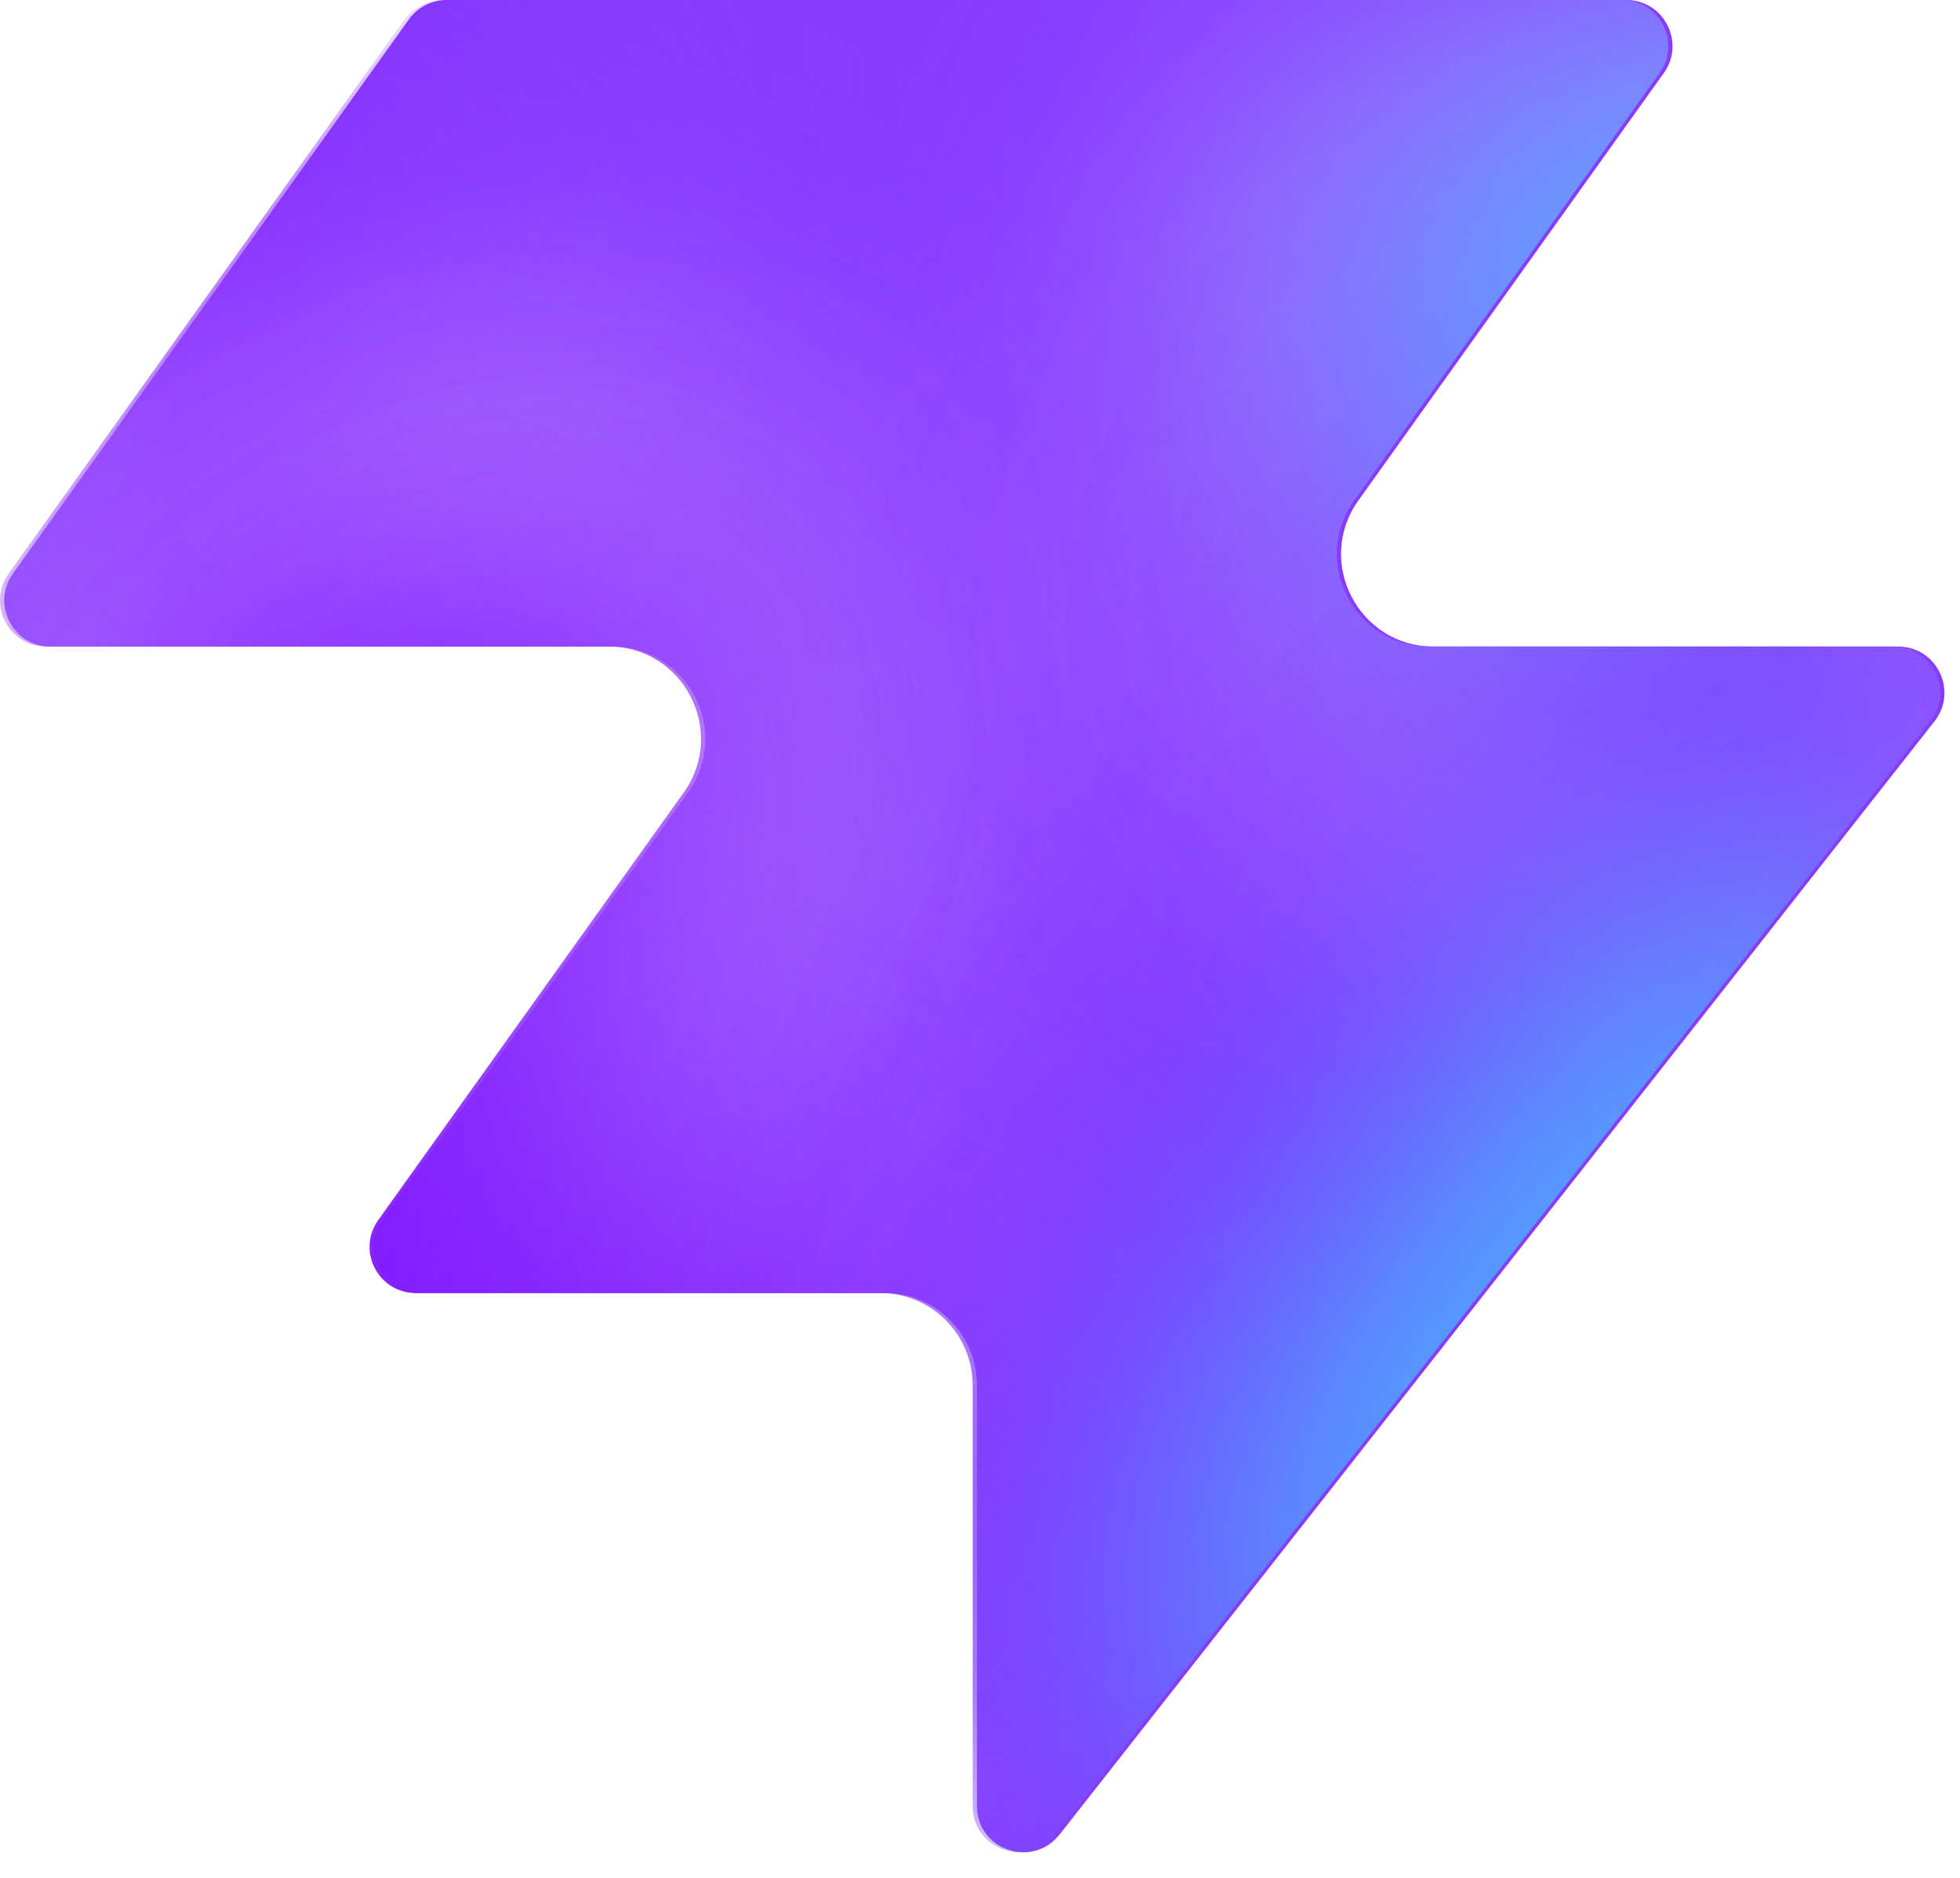
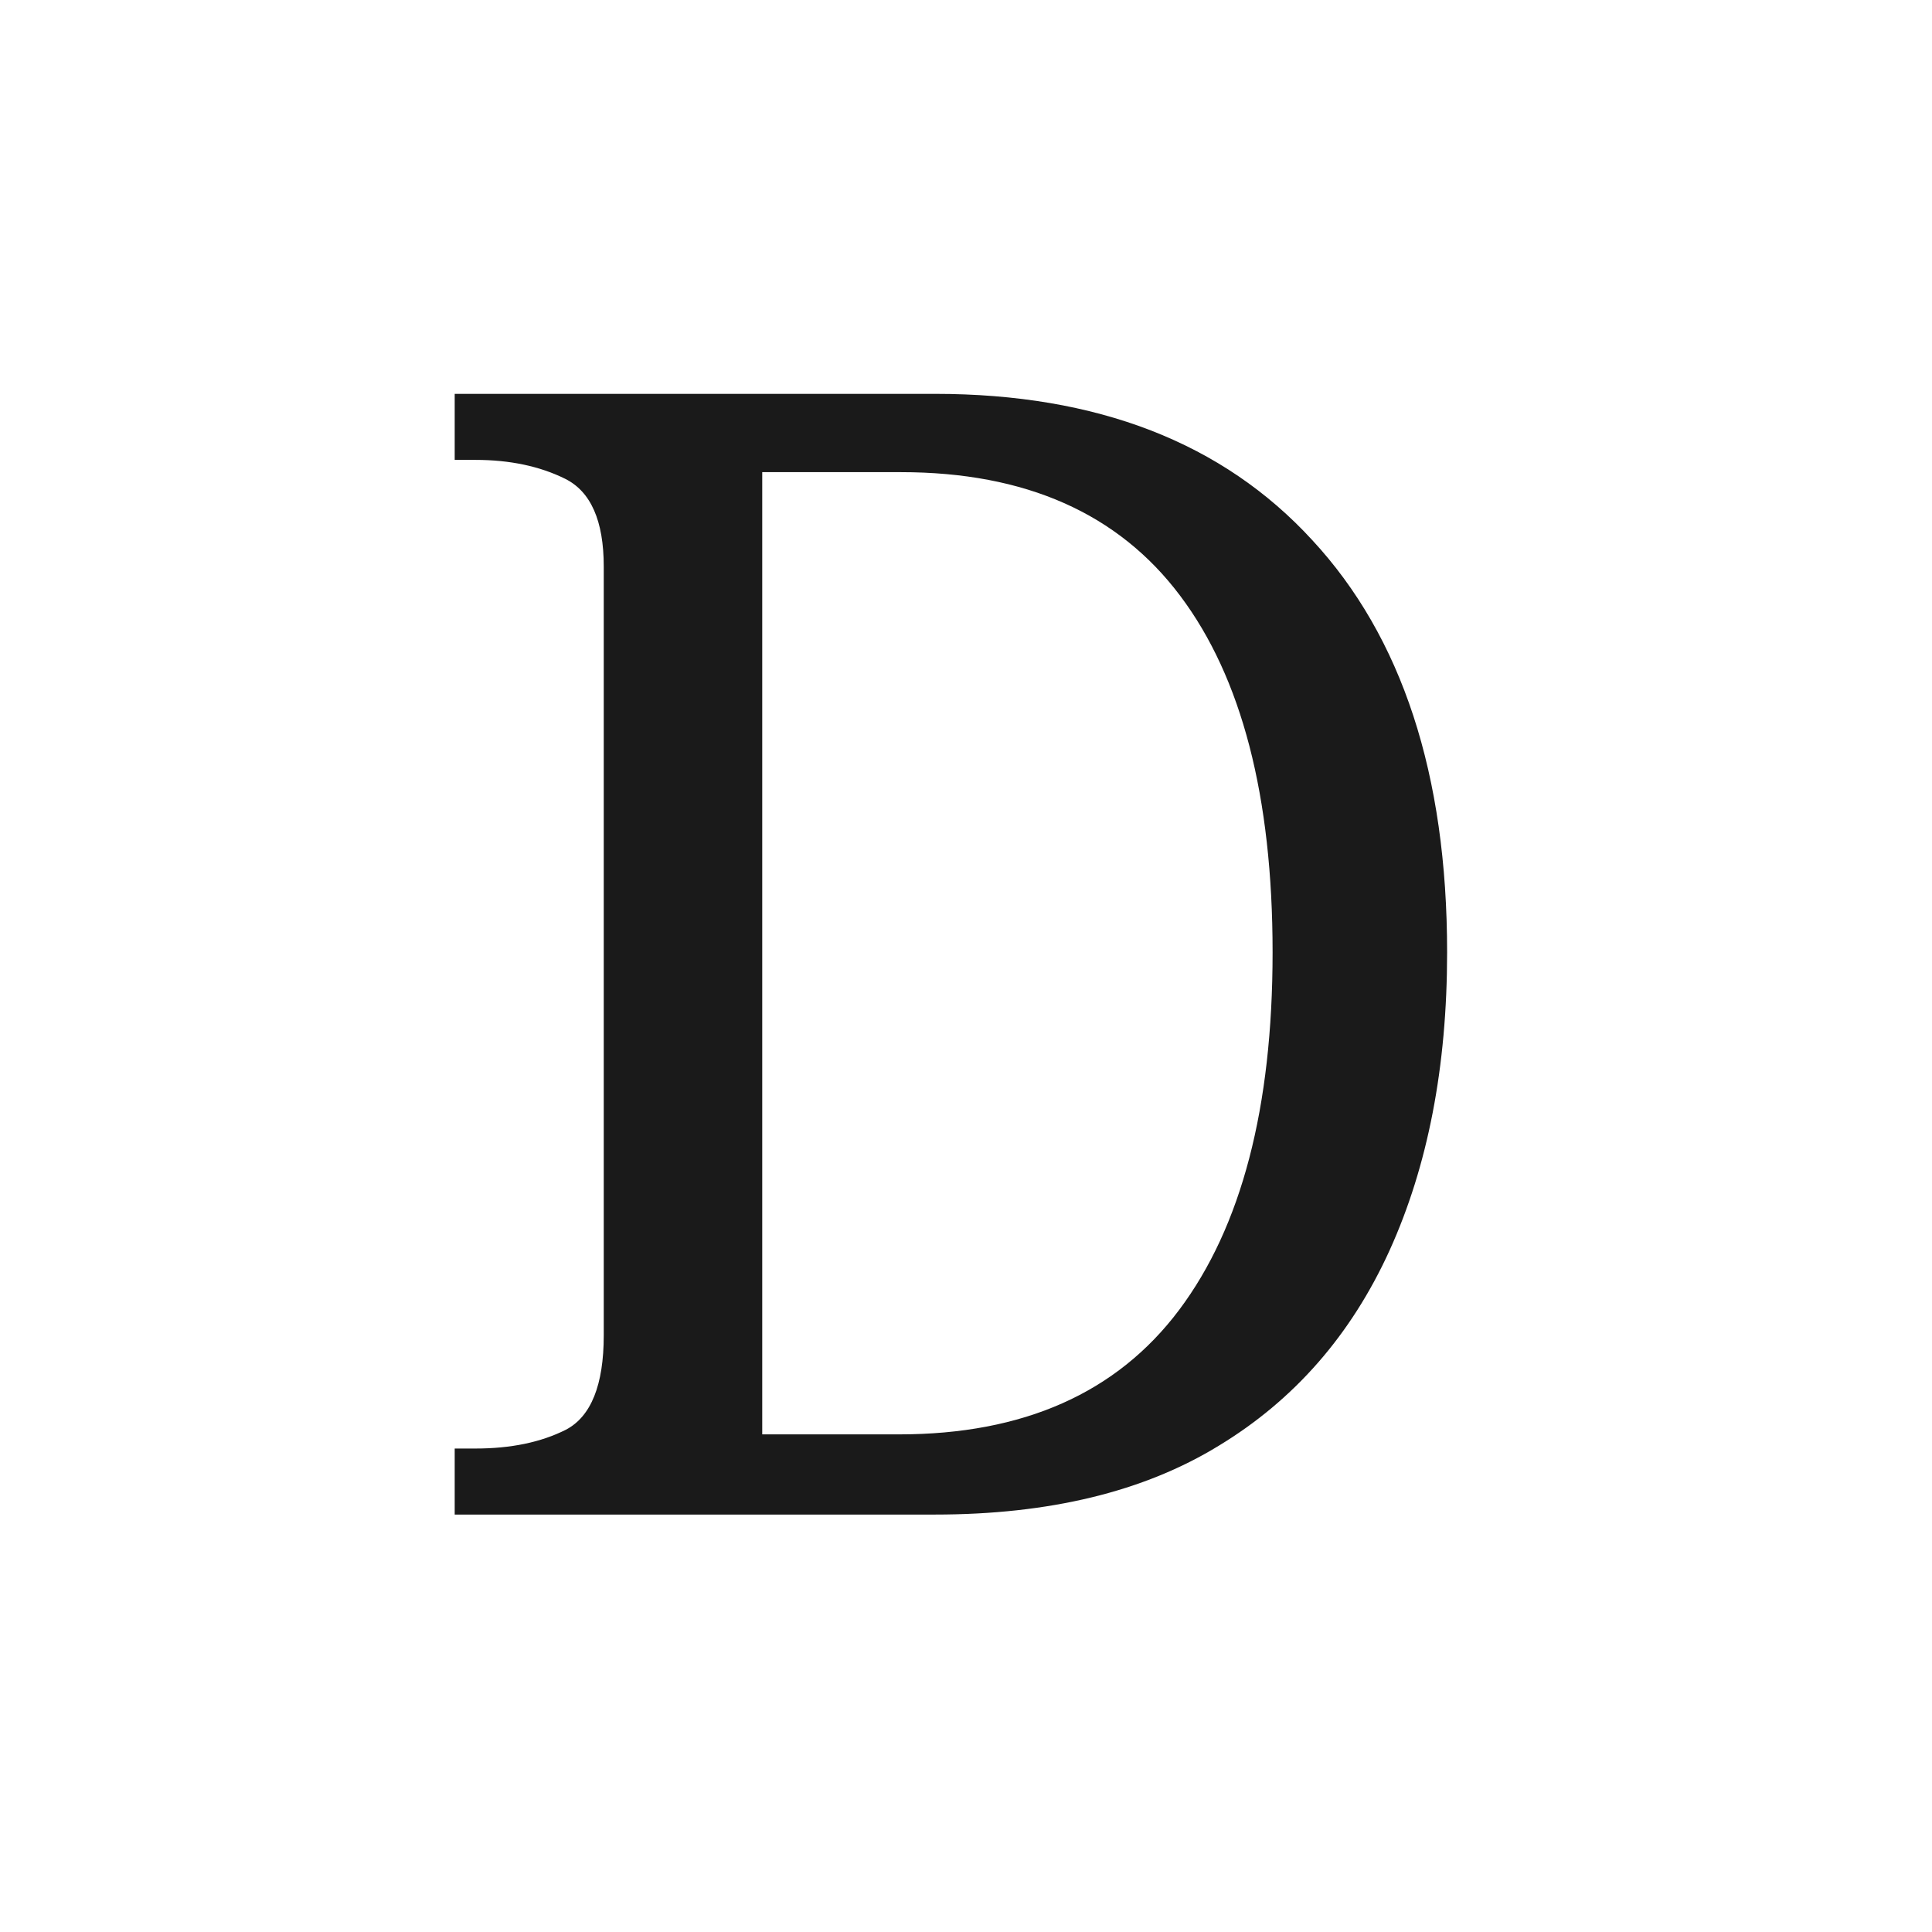
- <svg xmlns="http://www.w3.org/2000/svg" width="48" height="46" fill="none" viewBox="0 0 48 46">
-   <path fill="#863bff" d="M25.946 44.938c-.664.845-2.021.375-2.021-.698V33.937a2.26 2.26 0 0 0-2.262-2.262H10.287c-.92 0-1.456-1.04-.92-1.788l7.48-10.471c1.07-1.497 0-3.578-1.842-3.578H1.237c-.92 0-1.456-1.04-.92-1.788L10.013.474c.214-.297.556-.474.92-.474h28.894c.92 0 1.456 1.04.92 1.788l-7.48 10.471c-1.07 1.498 0 3.579 1.842 3.579h11.377c.943 0 1.473 1.088.89 1.83L25.947 44.94z" style="fill:#863bff;fill:color(display-p3 .525 .23 1);fill-opacity:1" />
-   <mask id="a" width="48" height="46" x="0" y="0" maskUnits="userSpaceOnUse" style="mask-type:alpha">
-     <path fill="#000" d="M25.842 44.938c-.664.844-2.021.375-2.021-.698V33.937a2.26 2.26 0 0 0-2.262-2.262H10.183c-.92 0-1.456-1.04-.92-1.788l7.48-10.471c1.07-1.498 0-3.579-1.842-3.579H1.133c-.92 0-1.456-1.04-.92-1.787L9.91.473c.214-.297.556-.474.92-.474h28.894c.92 0 1.456 1.04.92 1.788l-7.48 10.471c-1.07 1.498 0 3.578 1.842 3.578h11.377c.943 0 1.473 1.088.89 1.832L25.843 44.94z" style="fill:#000;fill-opacity:1" />
-   </mask>
-   <g mask="url(#a)">
-     <g filter="url(#b)">
-       <ellipse cx="5.508" cy="14.704" fill="#ede6ff" rx="5.508" ry="14.704" style="fill:#ede6ff;fill:color(display-p3 .927 .903 1);fill-opacity:1" transform="matrix(.00324 1 1 -.00324 -4.47 31.516)" />
-     </g>
-     <g filter="url(#c)">
-       <ellipse cx="10.399" cy="29.851" fill="#ede6ff" rx="10.399" ry="29.851" style="fill:#ede6ff;fill:color(display-p3 .927 .903 1);fill-opacity:1" transform="matrix(.00324 1 1 -.00324 -39.328 7.883)" />
-     </g>
-     <g filter="url(#d)">
-       <ellipse cx="5.508" cy="30.487" fill="#7e14ff" rx="5.508" ry="30.487" style="fill:#7e14ff;fill:color(display-p3 .492 .077 1);fill-opacity:1" transform="rotate(89.814 -25.913 -14.639)scale(1 -1)" />
-     </g>
-     <g filter="url(#e)">
-       <ellipse cx="5.508" cy="30.599" fill="#7e14ff" rx="5.508" ry="30.599" style="fill:#7e14ff;fill:color(display-p3 .492 .077 1);fill-opacity:1" transform="rotate(89.814 -32.644 -3.334)scale(1 -1)" />
-     </g>
-     <g filter="url(#f)">
-       <ellipse cx="5.508" cy="30.599" fill="#7e14ff" rx="5.508" ry="30.599" style="fill:#7e14ff;fill:color(display-p3 .492 .077 1);fill-opacity:1" transform="matrix(.00324 1 1 -.00324 -34.34 30.47)" />
-     </g>
-     <g filter="url(#g)">
-       <ellipse cx="14.072" cy="22.078" fill="#ede6ff" rx="14.072" ry="22.078" style="fill:#ede6ff;fill:color(display-p3 .927 .903 1);fill-opacity:1" transform="rotate(93.35 24.506 48.493)scale(-1 1)" />
-     </g>
-     <g filter="url(#h)">
-       <ellipse cx="3.47" cy="21.501" fill="#7e14ff" rx="3.47" ry="21.501" style="fill:#7e14ff;fill:color(display-p3 .492 .077 1);fill-opacity:1" transform="rotate(89.009 28.708 47.59)scale(-1 1)" />
-     </g>
-     <g filter="url(#i)">
-       <ellipse cx="3.47" cy="21.501" fill="#7e14ff" rx="3.47" ry="21.501" style="fill:#7e14ff;fill:color(display-p3 .492 .077 1);fill-opacity:1" transform="rotate(89.009 28.708 47.59)scale(-1 1)" />
-     </g>
-     <g filter="url(#j)">
-       <ellipse cx=".387" cy="8.972" fill="#7e14ff" rx="4.407" ry="29.108" style="fill:#7e14ff;fill:color(display-p3 .492 .077 1);fill-opacity:1" transform="rotate(39.51 .387 8.972)" />
-     </g>
-     <g filter="url(#k)">
-       <ellipse cx="47.523" cy="-6.092" fill="#7e14ff" rx="4.407" ry="29.108" style="fill:#7e14ff;fill:color(display-p3 .492 .077 1);fill-opacity:1" transform="rotate(37.892 47.523 -6.092)" />
-     </g>
-     <g filter="url(#l)">
-       <ellipse cx="41.412" cy="6.333" fill="#47bfff" rx="5.971" ry="9.665" style="fill:#47bfff;fill:color(display-p3 .28 .748 1);fill-opacity:1" transform="rotate(37.892 41.412 6.333)" />
-     </g>
-     <g filter="url(#m)">
-       <ellipse cx="-1.879" cy="38.332" fill="#7e14ff" rx="4.407" ry="29.108" style="fill:#7e14ff;fill:color(display-p3 .492 .077 1);fill-opacity:1" transform="rotate(37.892 -1.88 38.332)" />
-     </g>
-     <g filter="url(#n)">
-       <ellipse cx="-1.879" cy="38.332" fill="#7e14ff" rx="4.407" ry="29.108" style="fill:#7e14ff;fill:color(display-p3 .492 .077 1);fill-opacity:1" transform="rotate(37.892 -1.88 38.332)" />
-     </g>
-     <g filter="url(#o)">
-       <ellipse cx="35.651" cy="29.907" fill="#7e14ff" rx="4.407" ry="29.108" style="fill:#7e14ff;fill:color(display-p3 .492 .077 1);fill-opacity:1" transform="rotate(37.892 35.651 29.907)" />
-     </g>
-     <g filter="url(#p)">
-       <ellipse cx="38.418" cy="32.4" fill="#47bfff" rx="5.971" ry="15.297" style="fill:#47bfff;fill:color(display-p3 .28 .748 1);fill-opacity:1" transform="rotate(37.892 38.418 32.4)" />
-     </g>
-   </g>
-   <defs>
-     <filter id="b" width="60.045" height="41.654" x="-19.77" y="16.149" color-interpolation-filters="sRGB" filterUnits="userSpaceOnUse">
-       <feFlood flood-opacity="0" result="BackgroundImageFix" />
-       <feBlend in="SourceGraphic" in2="BackgroundImageFix" result="shape" />
-       <feGaussianBlur result="effect1_foregroundBlur_2002_17158" stdDeviation="7.659" />
-     </filter>
-     <filter id="c" width="90.34" height="51.437" x="-54.613" y="-7.533" color-interpolation-filters="sRGB" filterUnits="userSpaceOnUse">
-       <feFlood flood-opacity="0" result="BackgroundImageFix" />
-       <feBlend in="SourceGraphic" in2="BackgroundImageFix" result="shape" />
-       <feGaussianBlur result="effect1_foregroundBlur_2002_17158" stdDeviation="7.659" />
-     </filter>
-     <filter id="d" width="79.355" height="29.4" x="-49.64" y="2.03" color-interpolation-filters="sRGB" filterUnits="userSpaceOnUse">
-       <feFlood flood-opacity="0" result="BackgroundImageFix" />
-       <feBlend in="SourceGraphic" in2="BackgroundImageFix" result="shape" />
-       <feGaussianBlur result="effect1_foregroundBlur_2002_17158" stdDeviation="4.596" />
-     </filter>
-     <filter id="e" width="79.579" height="29.4" x="-45.045" y="20.029" color-interpolation-filters="sRGB" filterUnits="userSpaceOnUse">
-       <feFlood flood-opacity="0" result="BackgroundImageFix" />
-       <feBlend in="SourceGraphic" in2="BackgroundImageFix" result="shape" />
-       <feGaussianBlur result="effect1_foregroundBlur_2002_17158" stdDeviation="4.596" />
-     </filter>
-     <filter id="f" width="79.579" height="29.4" x="-43.513" y="21.178" color-interpolation-filters="sRGB" filterUnits="userSpaceOnUse">
-       <feFlood flood-opacity="0" result="BackgroundImageFix" />
-       <feBlend in="SourceGraphic" in2="BackgroundImageFix" result="shape" />
-       <feGaussianBlur result="effect1_foregroundBlur_2002_17158" stdDeviation="4.596" />
-     </filter>
-     <filter id="g" width="74.749" height="58.852" x="15.756" y="-17.901" color-interpolation-filters="sRGB" filterUnits="userSpaceOnUse">
-       <feFlood flood-opacity="0" result="BackgroundImageFix" />
-       <feBlend in="SourceGraphic" in2="BackgroundImageFix" result="shape" />
-       <feGaussianBlur result="effect1_foregroundBlur_2002_17158" stdDeviation="7.659" />
-     </filter>
-     <filter id="h" width="61.377" height="25.362" x="23.548" y="2.284" color-interpolation-filters="sRGB" filterUnits="userSpaceOnUse">
-       <feFlood flood-opacity="0" result="BackgroundImageFix" />
-       <feBlend in="SourceGraphic" in2="BackgroundImageFix" result="shape" />
-       <feGaussianBlur result="effect1_foregroundBlur_2002_17158" stdDeviation="4.596" />
-     </filter>
-     <filter id="i" width="61.377" height="25.362" x="23.548" y="2.284" color-interpolation-filters="sRGB" filterUnits="userSpaceOnUse">
-       <feFlood flood-opacity="0" result="BackgroundImageFix" />
-       <feBlend in="SourceGraphic" in2="BackgroundImageFix" result="shape" />
-       <feGaussianBlur result="effect1_foregroundBlur_2002_17158" stdDeviation="4.596" />
-     </filter>
-     <filter id="j" width="56.045" height="63.649" x="-27.636" y="-22.853" color-interpolation-filters="sRGB" filterUnits="userSpaceOnUse">
-       <feFlood flood-opacity="0" result="BackgroundImageFix" />
-       <feBlend in="SourceGraphic" in2="BackgroundImageFix" result="shape" />
-       <feGaussianBlur result="effect1_foregroundBlur_2002_17158" stdDeviation="4.596" />
-     </filter>
-     <filter id="k" width="54.814" height="64.646" x="20.116" y="-38.415" color-interpolation-filters="sRGB" filterUnits="userSpaceOnUse">
-       <feFlood flood-opacity="0" result="BackgroundImageFix" />
-       <feBlend in="SourceGraphic" in2="BackgroundImageFix" result="shape" />
-       <feGaussianBlur result="effect1_foregroundBlur_2002_17158" stdDeviation="4.596" />
-     </filter>
-     <filter id="l" width="33.541" height="35.313" x="24.641" y="-11.323" color-interpolation-filters="sRGB" filterUnits="userSpaceOnUse">
-       <feFlood flood-opacity="0" result="BackgroundImageFix" />
-       <feBlend in="SourceGraphic" in2="BackgroundImageFix" result="shape" />
-       <feGaussianBlur result="effect1_foregroundBlur_2002_17158" stdDeviation="4.596" />
-     </filter>
-     <filter id="m" width="54.814" height="64.646" x="-29.286" y="6.009" color-interpolation-filters="sRGB" filterUnits="userSpaceOnUse">
-       <feFlood flood-opacity="0" result="BackgroundImageFix" />
-       <feBlend in="SourceGraphic" in2="BackgroundImageFix" result="shape" />
-       <feGaussianBlur result="effect1_foregroundBlur_2002_17158" stdDeviation="4.596" />
-     </filter>
-     <filter id="n" width="54.814" height="64.646" x="-29.286" y="6.009" color-interpolation-filters="sRGB" filterUnits="userSpaceOnUse">
-       <feFlood flood-opacity="0" result="BackgroundImageFix" />
-       <feBlend in="SourceGraphic" in2="BackgroundImageFix" result="shape" />
-       <feGaussianBlur result="effect1_foregroundBlur_2002_17158" stdDeviation="4.596" />
-     </filter>
-     <filter id="o" width="54.814" height="64.646" x="8.244" y="-2.416" color-interpolation-filters="sRGB" filterUnits="userSpaceOnUse">
-       <feFlood flood-opacity="0" result="BackgroundImageFix" />
-       <feBlend in="SourceGraphic" in2="BackgroundImageFix" result="shape" />
-       <feGaussianBlur result="effect1_foregroundBlur_2002_17158" stdDeviation="4.596" />
-     </filter>
-     <filter id="p" width="39.409" height="43.623" x="18.713" y="10.588" color-interpolation-filters="sRGB" filterUnits="userSpaceOnUse">
-       <feFlood flood-opacity="0" result="BackgroundImageFix" />
-       <feBlend in="SourceGraphic" in2="BackgroundImageFix" result="shape" />
-       <feGaussianBlur result="effect1_foregroundBlur_2002_17158" stdDeviation="4.596" />
-     </filter>
-   </defs>
+ <svg xmlns="http://www.w3.org/2000/svg" viewBox="0 0 32 32">
+   <style>
+     text {
+       font-family: 'Bodoni Moda', 'Georgia', serif;
+       font-size: 26px;
+       font-weight: normal;
+       fill: #1a1a1a;
+       text-anchor: middle;
+       dominant-baseline: central;
+     }
+     @media (prefers-color-scheme: dark) {
+       text {
+         fill: #f6f3ec;
+       }
+     }
+   </style>
+   <text x="16" y="15">D</text>
</svg>
